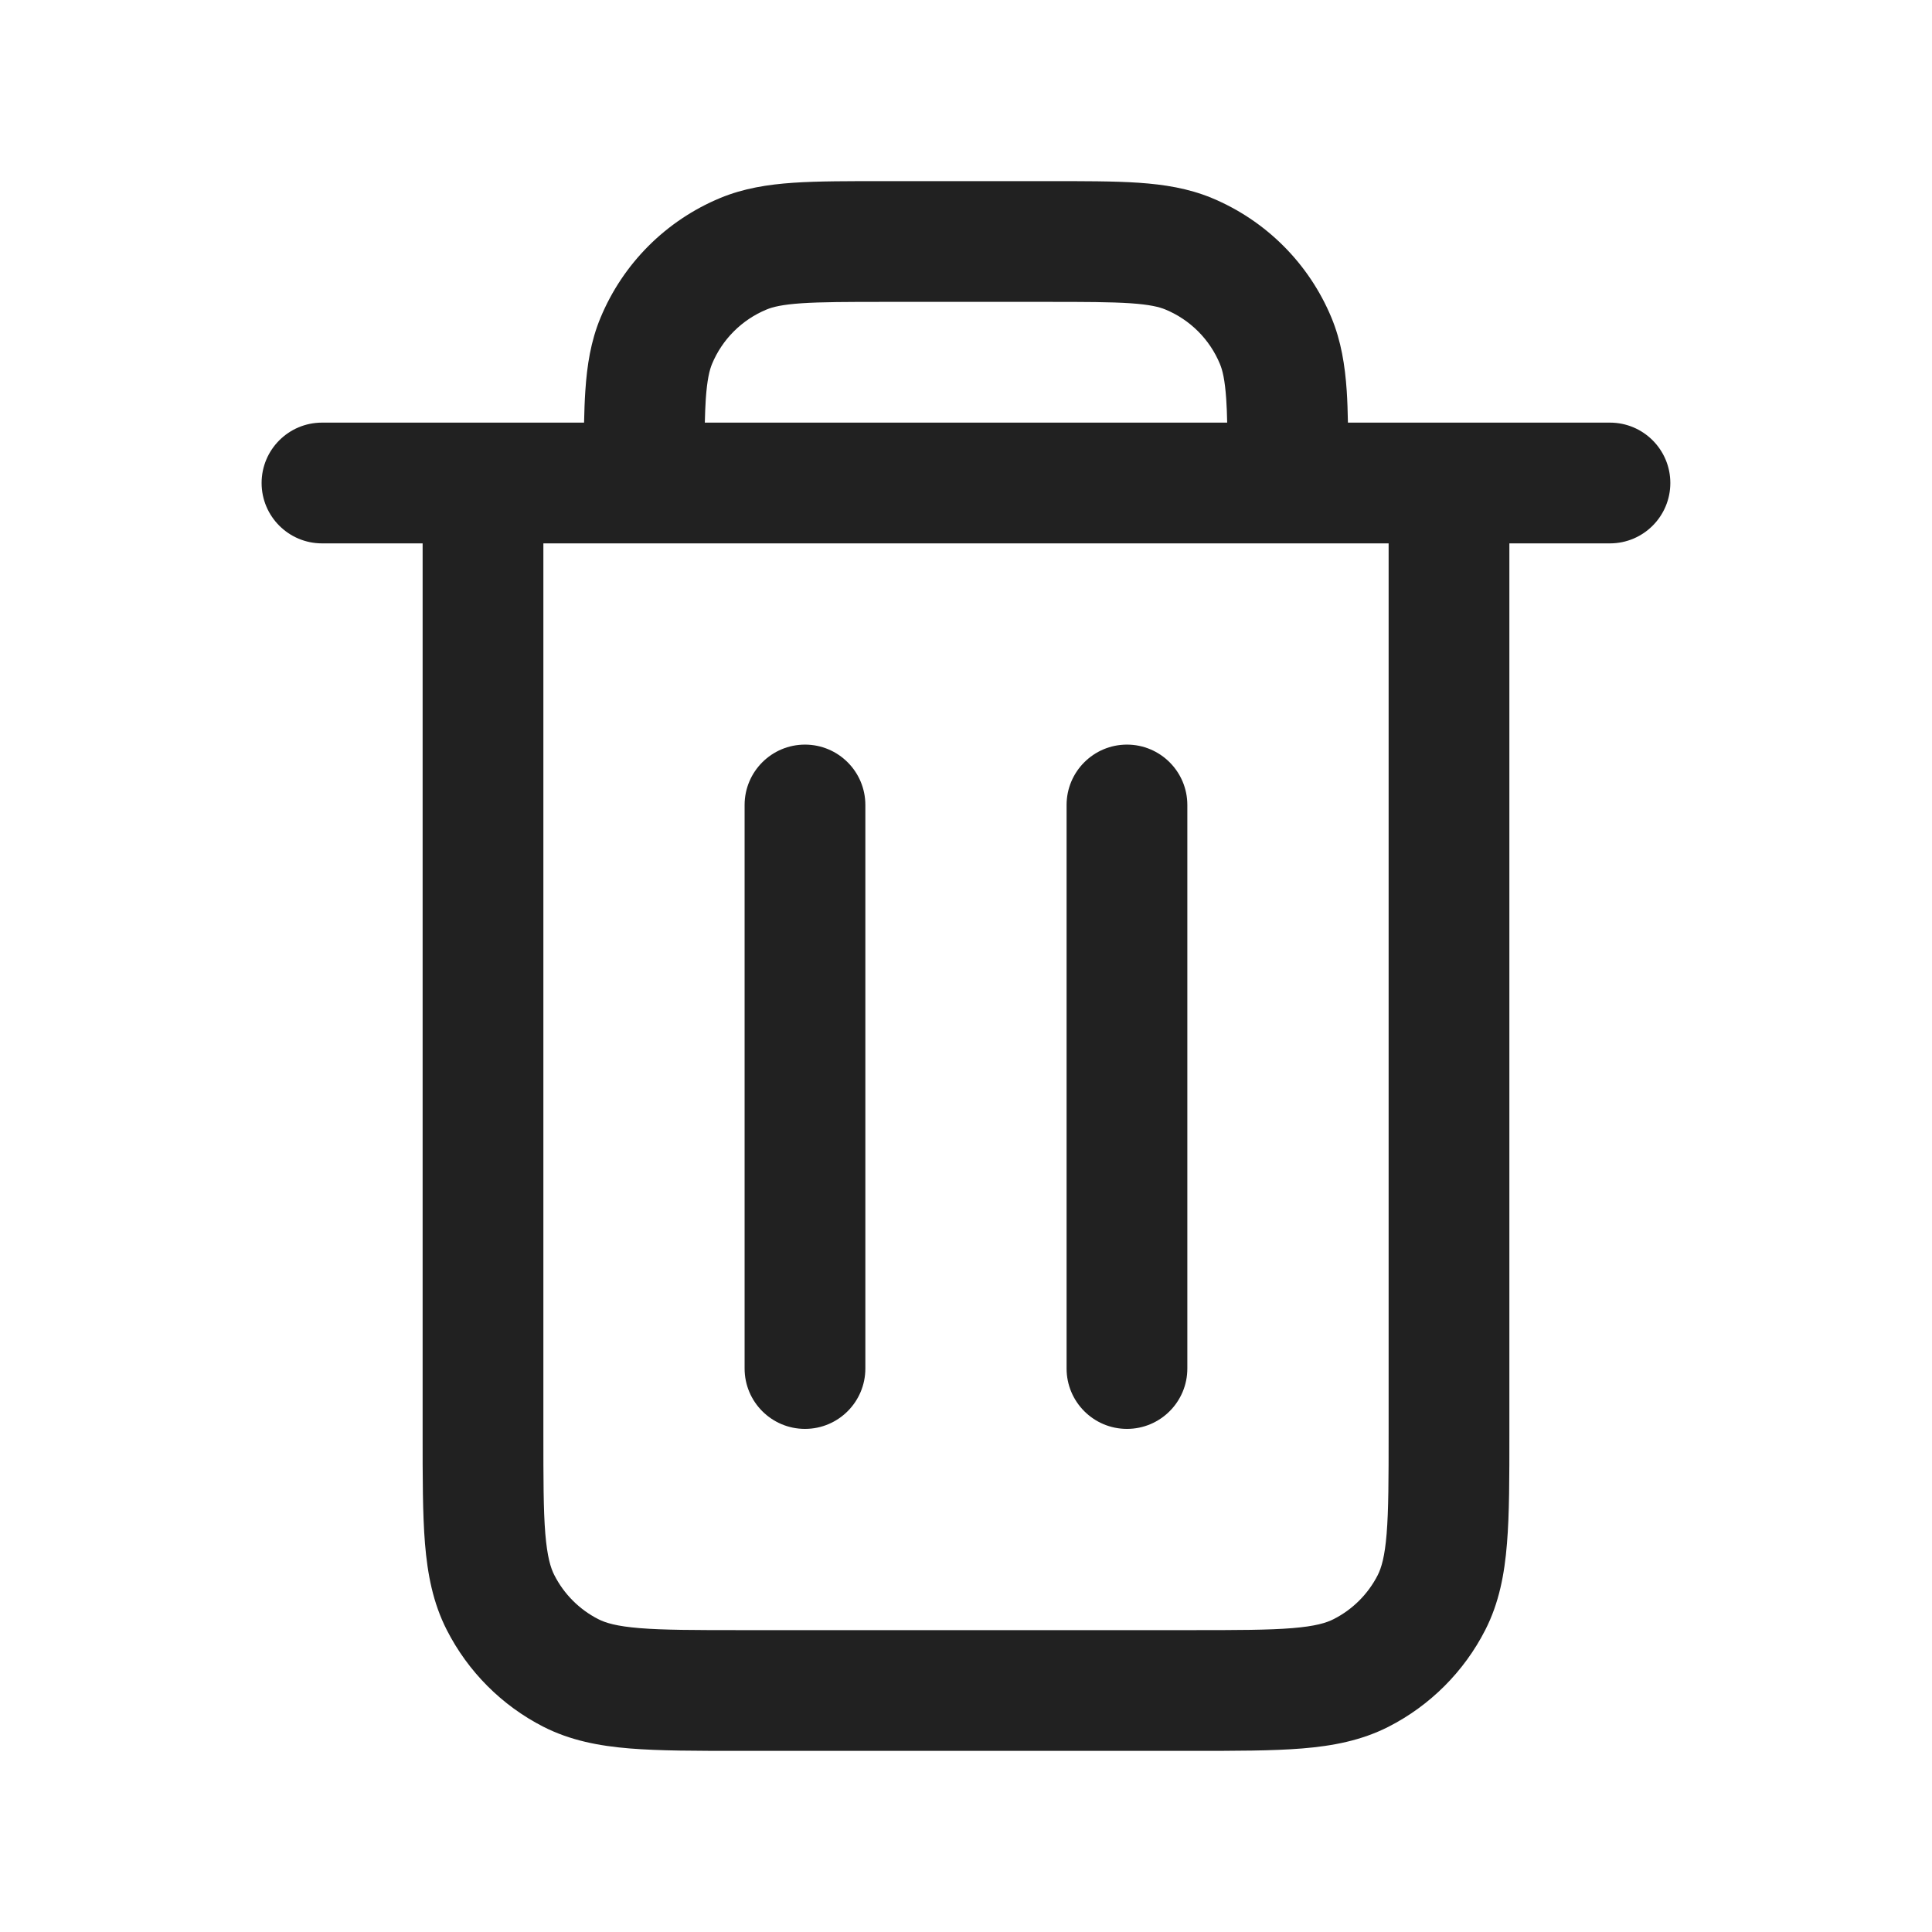
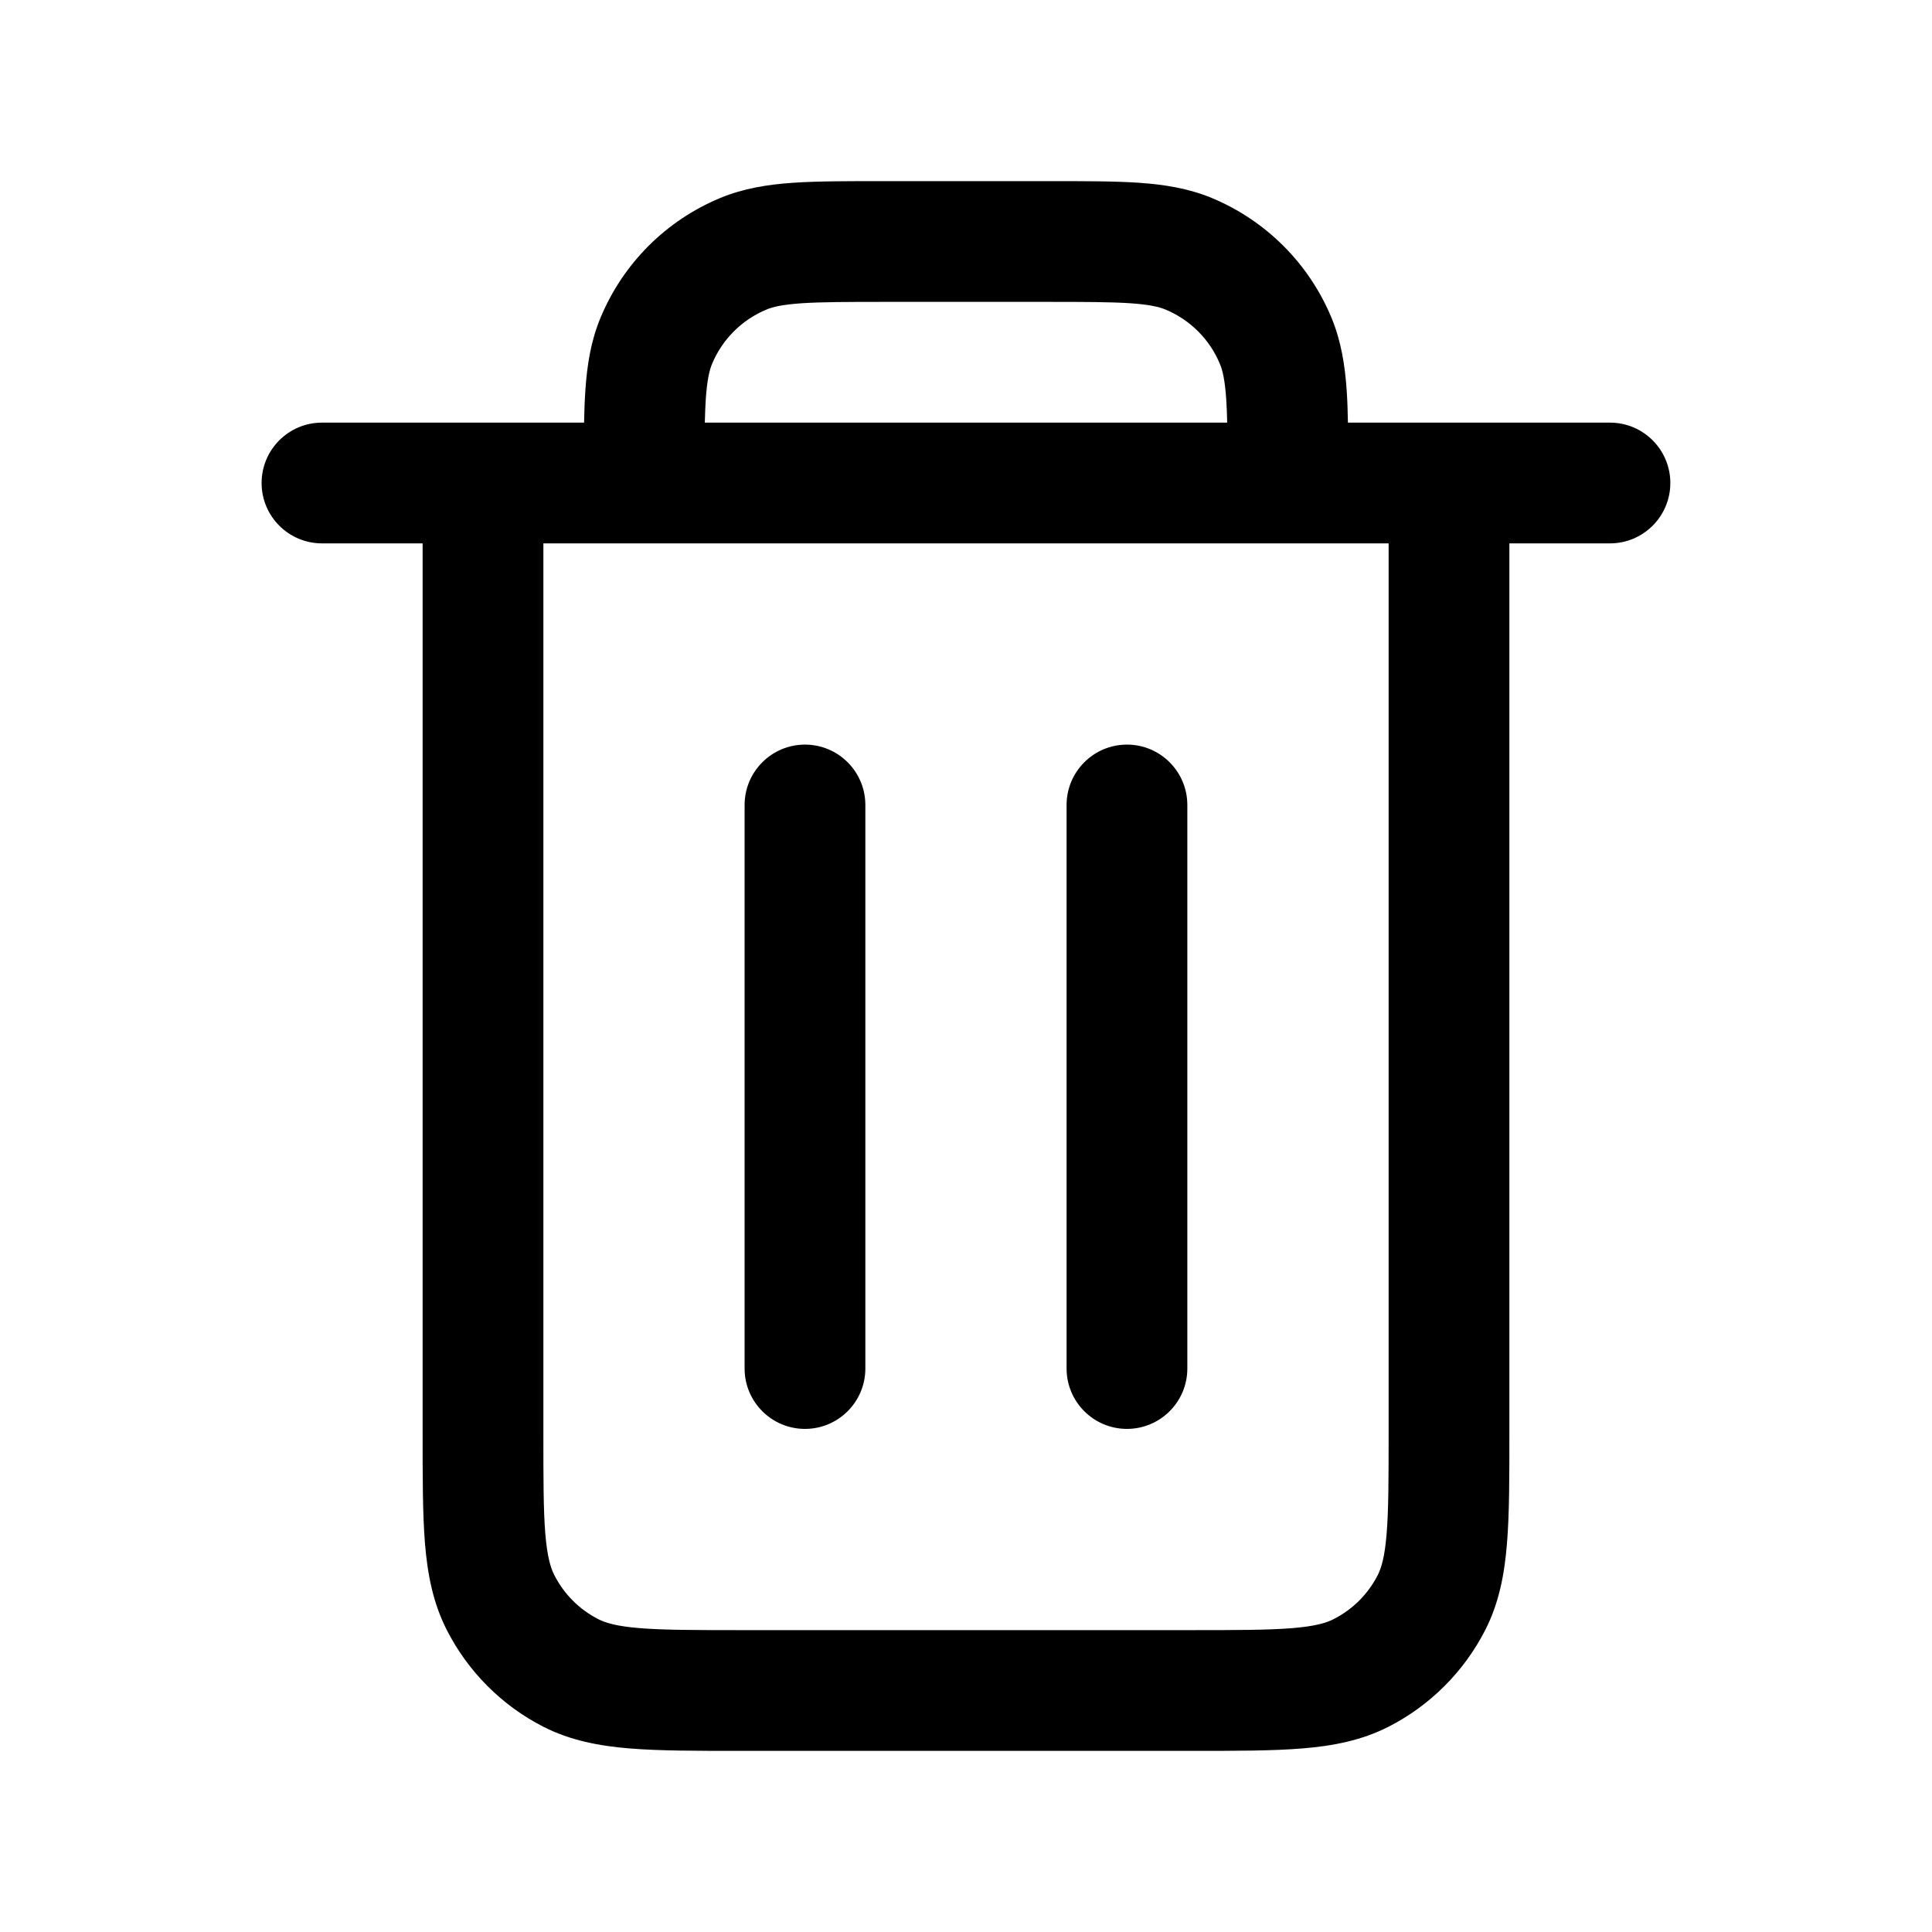
- <svg xmlns="http://www.w3.org/2000/svg" width="32" height="32" viewBox="0 0 32 32" fill="none">
-   <path d="M7 23.733V9H5.333C4.781 9 4.333 8.552 4.333 8C4.333 7.448 4.781 7 5.333 7H9.674C9.678 6.81 9.684 6.634 9.695 6.473C9.723 6.05 9.785 5.651 9.946 5.264C10.318 4.366 11.031 3.652 11.93 3.279C12.317 3.119 12.716 3.056 13.139 3.027C13.553 2.999 14.059 3 14.666 3H17.333C17.941 3 18.447 2.999 18.861 3.027C19.283 3.056 19.683 3.119 20.07 3.279C20.968 3.652 21.682 4.366 22.054 5.264C22.214 5.651 22.277 6.05 22.306 6.473C22.317 6.634 22.322 6.81 22.326 7H26.666C27.218 7 27.666 7.448 27.666 8C27.666 8.552 27.218 9 26.666 9H25V23.737C25 24.466 25.001 25.073 24.96 25.567C24.919 26.073 24.83 26.548 24.601 26.997C24.249 27.687 23.687 28.249 22.997 28.601C22.548 28.829 22.073 28.919 21.567 28.96C21.073 29 20.466 29 19.738 29H12.263C11.534 29 10.926 29 10.432 28.96C9.926 28.919 9.45 28.829 9.001 28.601C8.311 28.249 7.751 27.686 7.4 26.997C7.171 26.548 7.081 26.073 7.039 25.566C6.999 25.072 7 24.464 7 23.733ZM12.333 22.667V13.333C12.333 12.781 12.781 12.333 13.333 12.333C13.885 12.333 14.333 12.781 14.333 13.333V22.667C14.333 23.219 13.885 23.667 13.333 23.667C12.781 23.667 12.333 23.219 12.333 22.667ZM17.666 22.667V13.333C17.666 12.781 18.114 12.333 18.666 12.333C19.218 12.333 19.666 12.781 19.666 13.333V22.667C19.666 23.219 19.218 23.667 18.666 23.667C18.114 23.667 17.666 23.219 17.666 22.667ZM14.666 5C14.032 5 13.606 5.001 13.276 5.023C12.955 5.045 12.798 5.084 12.696 5.127C12.288 5.296 11.963 5.62 11.793 6.029C11.751 6.132 11.712 6.289 11.69 6.609C11.682 6.726 11.678 6.854 11.674 7H20.326C20.323 6.854 20.318 6.726 20.31 6.609C20.288 6.289 20.249 6.132 20.206 6.029C20.037 5.621 19.712 5.296 19.304 5.127C19.201 5.084 19.044 5.045 18.724 5.023C18.394 5.001 17.968 5 17.333 5H14.666ZM9 23.733C9 24.497 9 25.009 9.032 25.403C9.064 25.786 9.12 25.969 9.182 26.09C9.342 26.404 9.597 26.659 9.909 26.818C10.03 26.88 10.213 26.936 10.595 26.967C10.989 26.999 11.501 27 12.263 27H19.738C20.499 27 21.01 26.999 21.404 26.967C21.785 26.936 21.968 26.88 22.089 26.818C22.403 26.659 22.659 26.403 22.819 26.09C22.88 25.969 22.936 25.786 22.967 25.404C22.999 25.011 23 24.499 23 23.737V9H9V23.733Z" fill="#212121" />
+ <svg xmlns="http://www.w3.org/2000/svg" viewBox="0 0 32 32">
+   <path d="M7 23.733V9H5.333C4.781 9 4.333 8.552 4.333 8C4.333 7.448 4.781 7 5.333 7H9.674C9.678 6.81 9.684 6.634 9.695 6.473C9.723 6.05 9.785 5.651 9.946 5.264C10.318 4.366 11.031 3.652 11.93 3.279C12.317 3.119 12.716 3.056 13.139 3.027C13.553 2.999 14.059 3 14.666 3H17.333C17.941 3 18.447 2.999 18.861 3.027C19.283 3.056 19.683 3.119 20.07 3.279C20.968 3.652 21.682 4.366 22.054 5.264C22.214 5.651 22.277 6.05 22.306 6.473C22.317 6.634 22.322 6.81 22.326 7H26.666C27.218 7 27.666 7.448 27.666 8C27.666 8.552 27.218 9 26.666 9H25V23.737C25 24.466 25.001 25.073 24.96 25.567C24.919 26.073 24.83 26.548 24.601 26.997C24.249 27.687 23.687 28.249 22.997 28.601C22.548 28.829 22.073 28.919 21.567 28.96C21.073 29 20.466 29 19.738 29H12.263C11.534 29 10.926 29 10.432 28.96C9.926 28.919 9.45 28.829 9.001 28.601C8.311 28.249 7.751 27.686 7.4 26.997C7.171 26.548 7.081 26.073 7.039 25.566C6.999 25.072 7 24.464 7 23.733ZM12.333 22.667V13.333C12.333 12.781 12.781 12.333 13.333 12.333C13.885 12.333 14.333 12.781 14.333 13.333V22.667C14.333 23.219 13.885 23.667 13.333 23.667C12.781 23.667 12.333 23.219 12.333 22.667ZM17.666 22.667V13.333C17.666 12.781 18.114 12.333 18.666 12.333C19.218 12.333 19.666 12.781 19.666 13.333V22.667C19.666 23.219 19.218 23.667 18.666 23.667C18.114 23.667 17.666 23.219 17.666 22.667ZM14.666 5C14.032 5 13.606 5.001 13.276 5.023C12.955 5.045 12.798 5.084 12.696 5.127C12.288 5.296 11.963 5.62 11.793 6.029C11.751 6.132 11.712 6.289 11.69 6.609C11.682 6.726 11.678 6.854 11.674 7H20.326C20.323 6.854 20.318 6.726 20.31 6.609C20.288 6.289 20.249 6.132 20.206 6.029C20.037 5.621 19.712 5.296 19.304 5.127C19.201 5.084 19.044 5.045 18.724 5.023C18.394 5.001 17.968 5 17.333 5H14.666ZM9 23.733C9 24.497 9 25.009 9.032 25.403C9.064 25.786 9.12 25.969 9.182 26.09C9.342 26.404 9.597 26.659 9.909 26.818C10.03 26.88 10.213 26.936 10.595 26.967C10.989 26.999 11.501 27 12.263 27H19.738C20.499 27 21.01 26.999 21.404 26.967C21.785 26.936 21.968 26.88 22.089 26.818C22.403 26.659 22.659 26.403 22.819 26.09C22.88 25.969 22.936 25.786 22.967 25.404C22.999 25.011 23 24.499 23 23.737V9H9V23.733Z" />
</svg>
